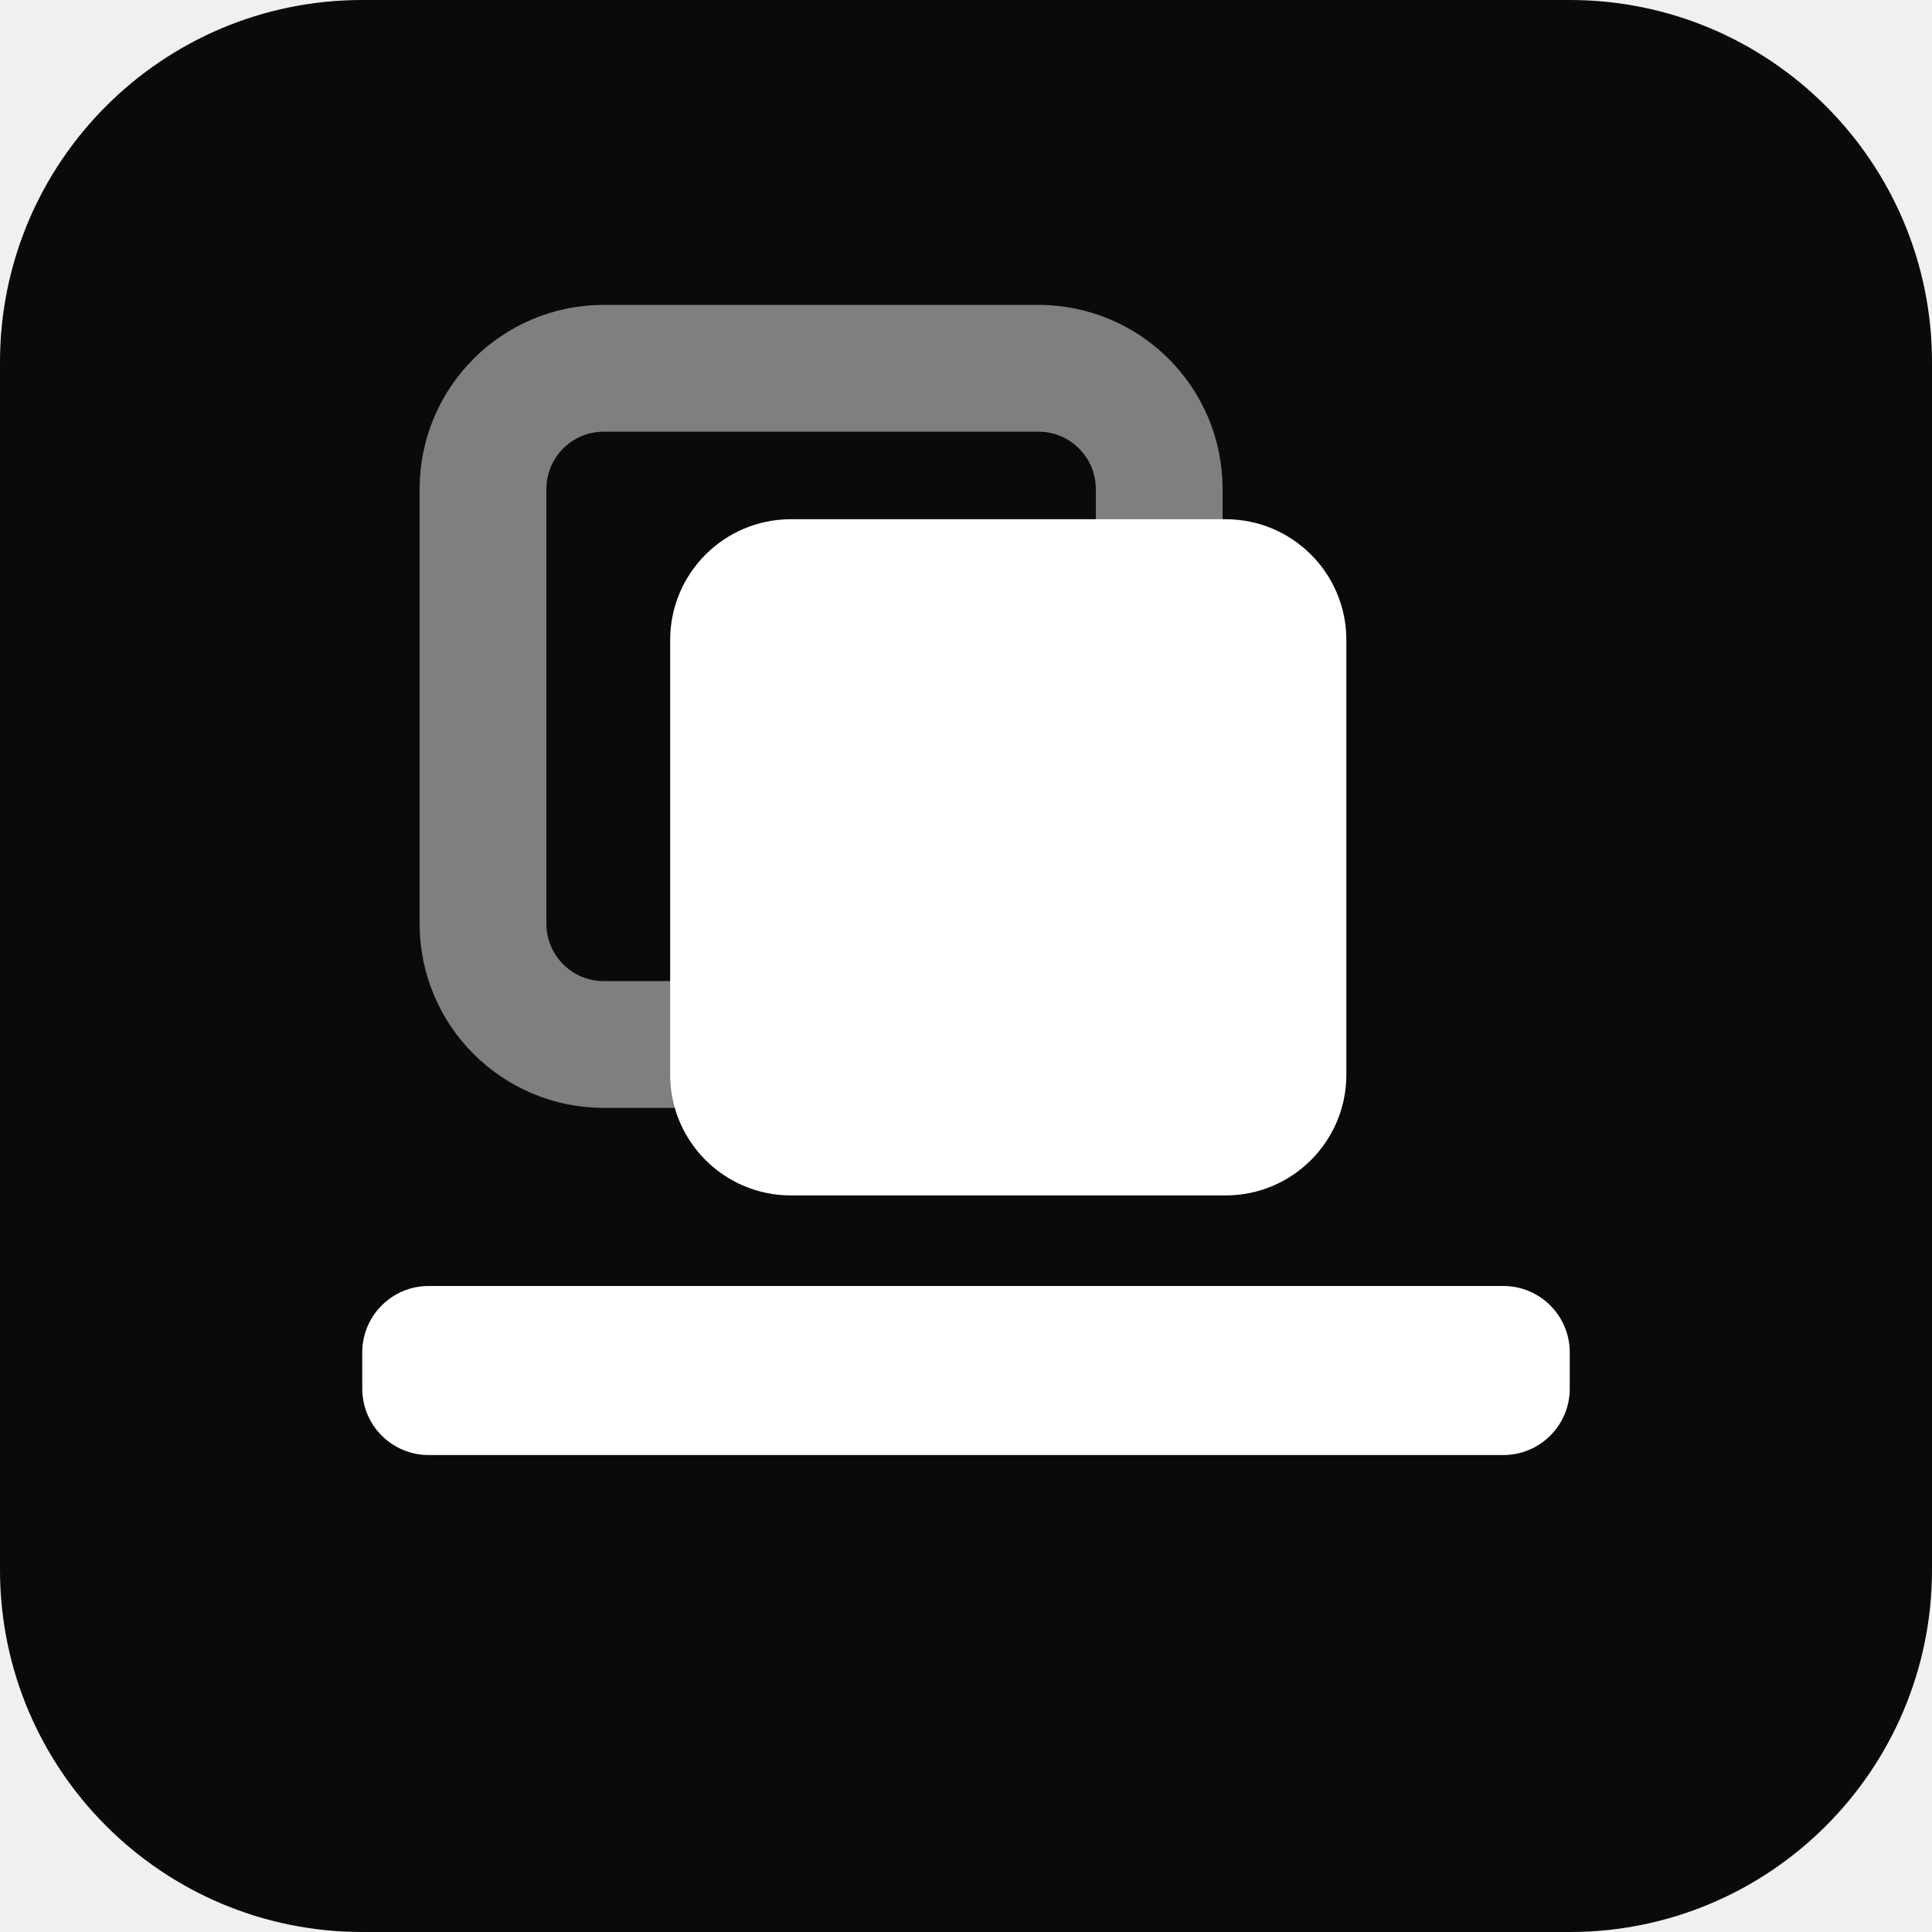
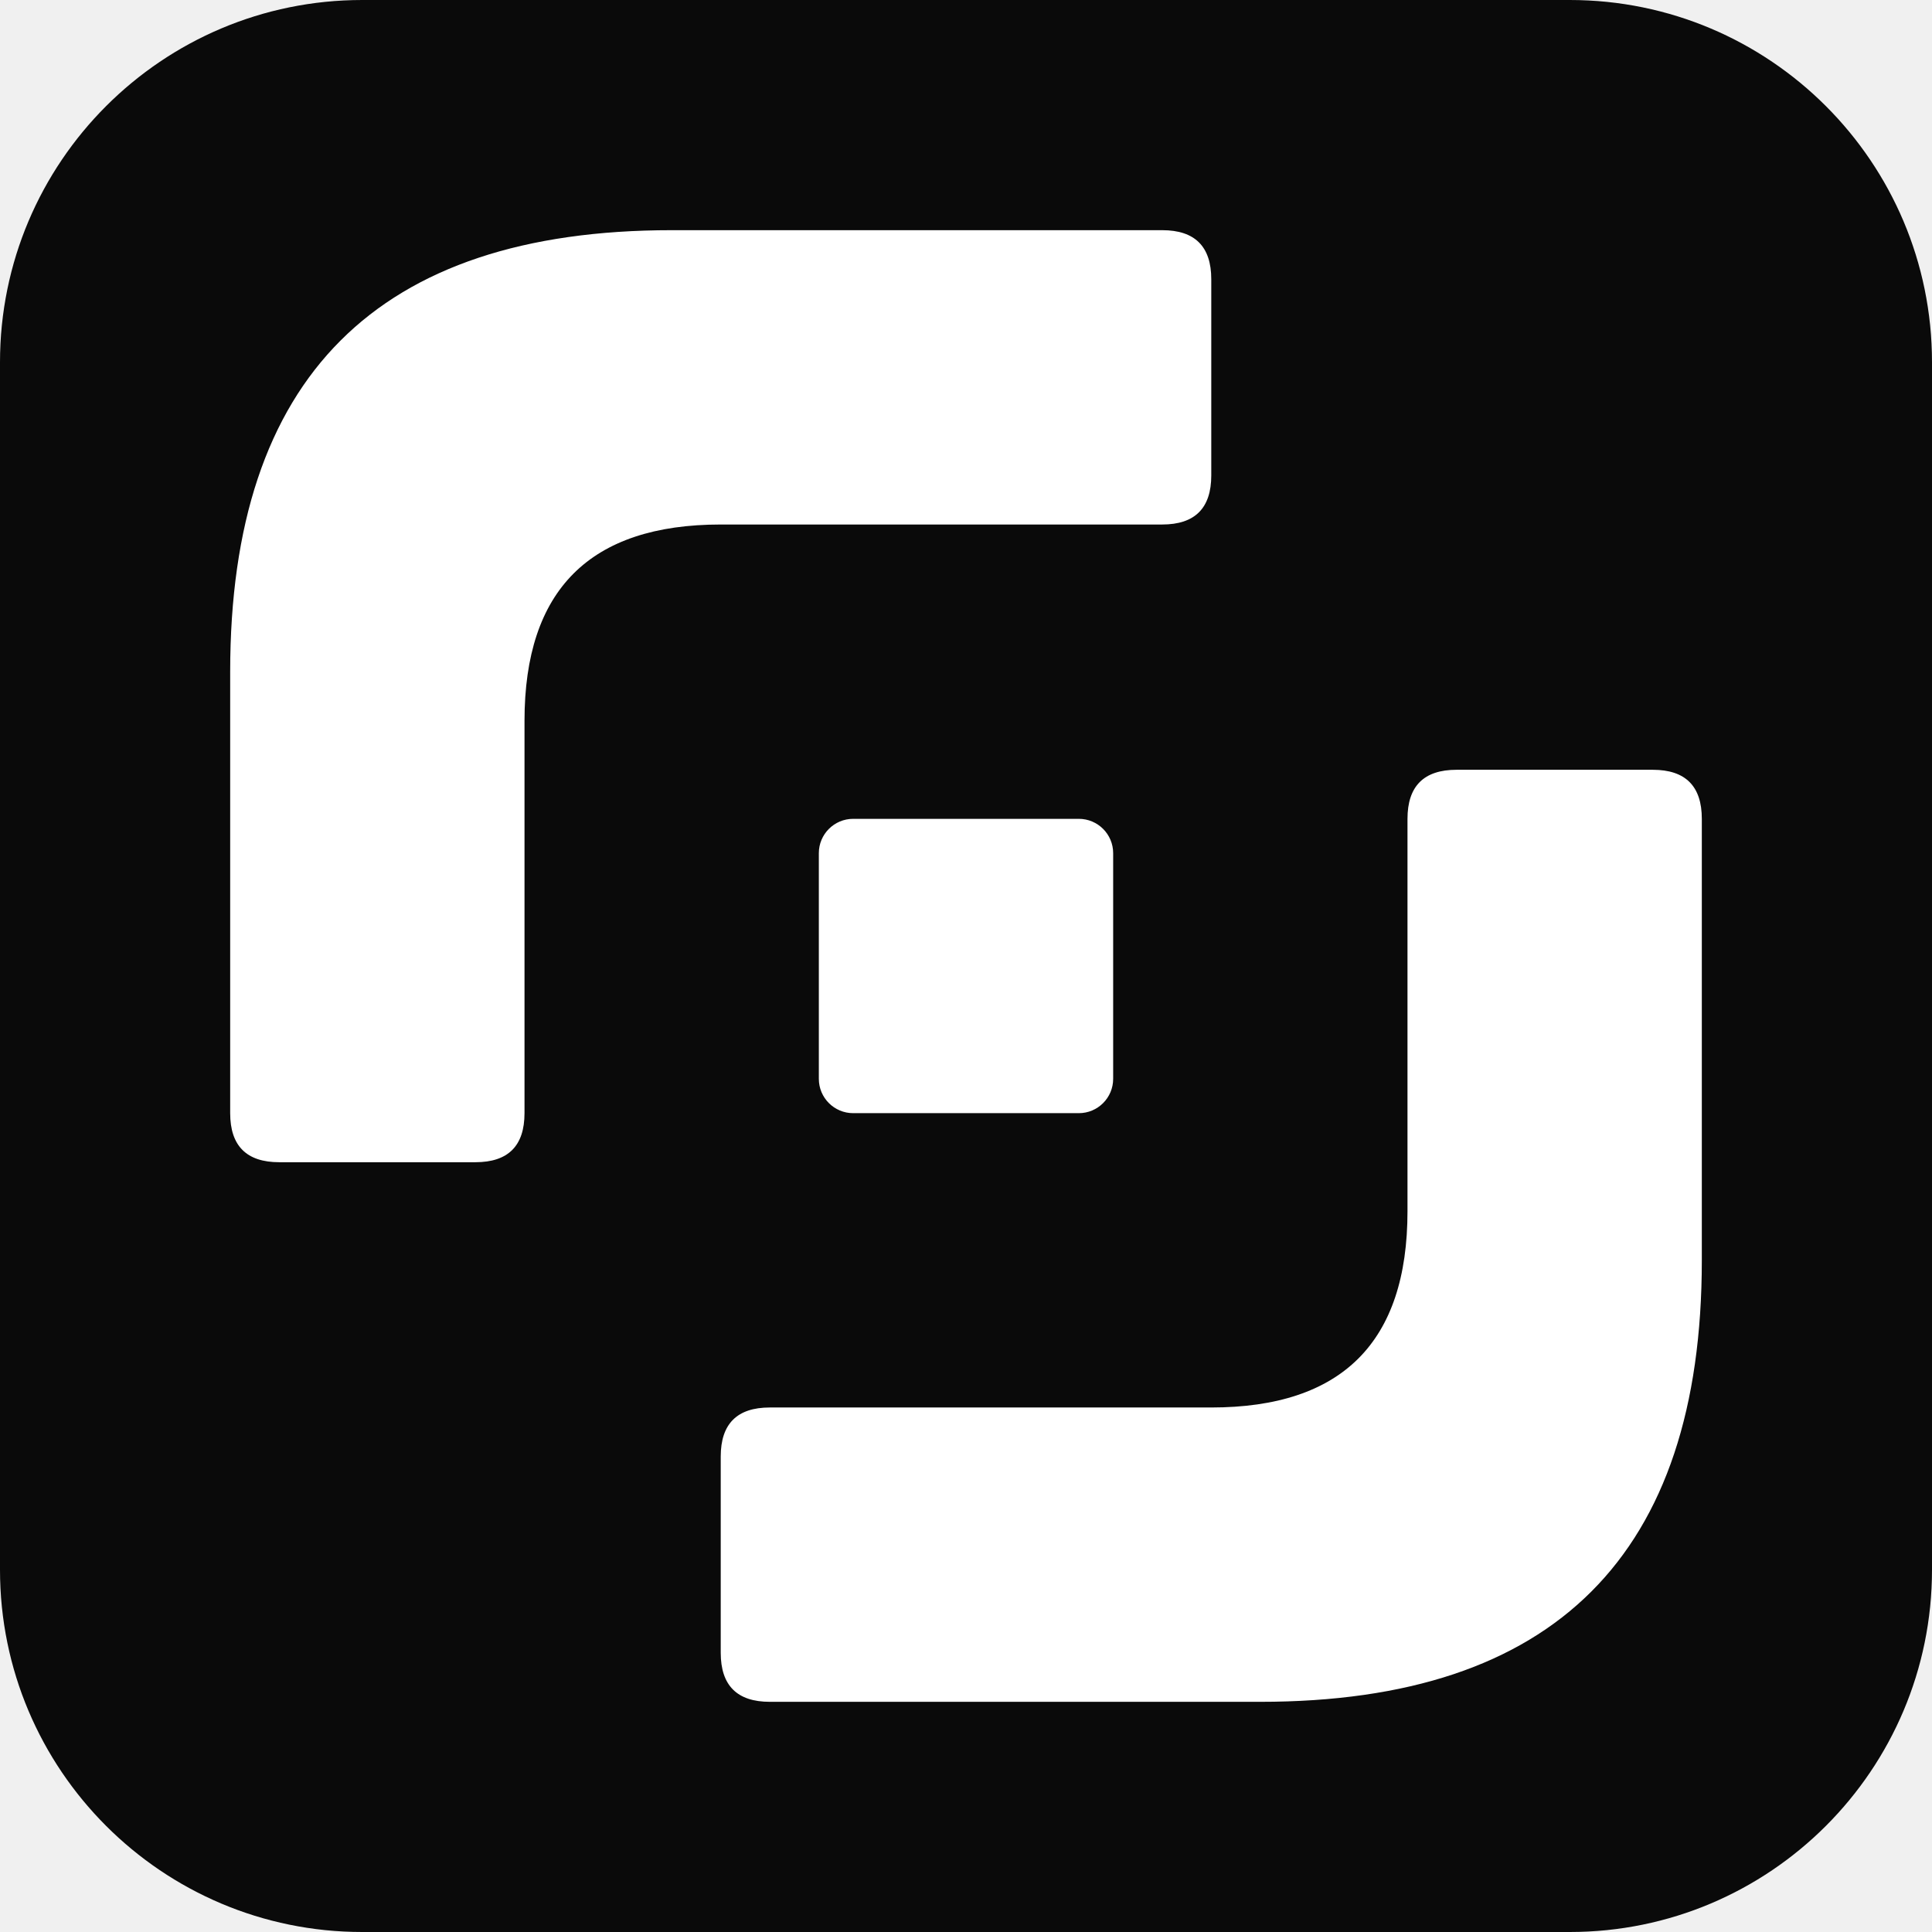
- <svg xmlns="http://www.w3.org/2000/svg" viewBox="0 0 16 16">
-   <rect width="16" height="16" rx="3" fill="#0a0a0a" />
-   <rect x="4" y="3.05" width="5.6" height="5.6" rx="1" fill="none" stroke="#fff" stroke-width="1.05" opacity="0.48" />
-   <rect x="5.55" y="4.3" width="5.6" height="5.6" rx="1" fill="#fff" />
-   <rect x="3" y="10.65" width="10" height="1.4" rx="0.55" fill="#fff" />
+ <svg xmlns="http://www.w3.org/2000/svg" viewBox="0 0 32 32">
+   <rect width="32" height="32" rx="6" fill="#0a0a0a" />
+   <g transform="translate(3 3) scale(.8125)" fill="#fff">
+     <path d="M10 1h10q1 0 1 1v4q0 1-1 1h-9q-4 0-4 4v8q0 1-1 1H2q-1 0-1-1v-9q0-9 9-9Z" />
+     <rect x="13" y="13" width="6" height="6" rx=".7" />
+     <path d="M22 31H12q-1 0-1-1v-4q0-1 1-1h9q4 0 4-4v-8q0-1 1-1h4q1 0 1 1v9q0 9-9 9Z" />
+   </g>
</svg>
